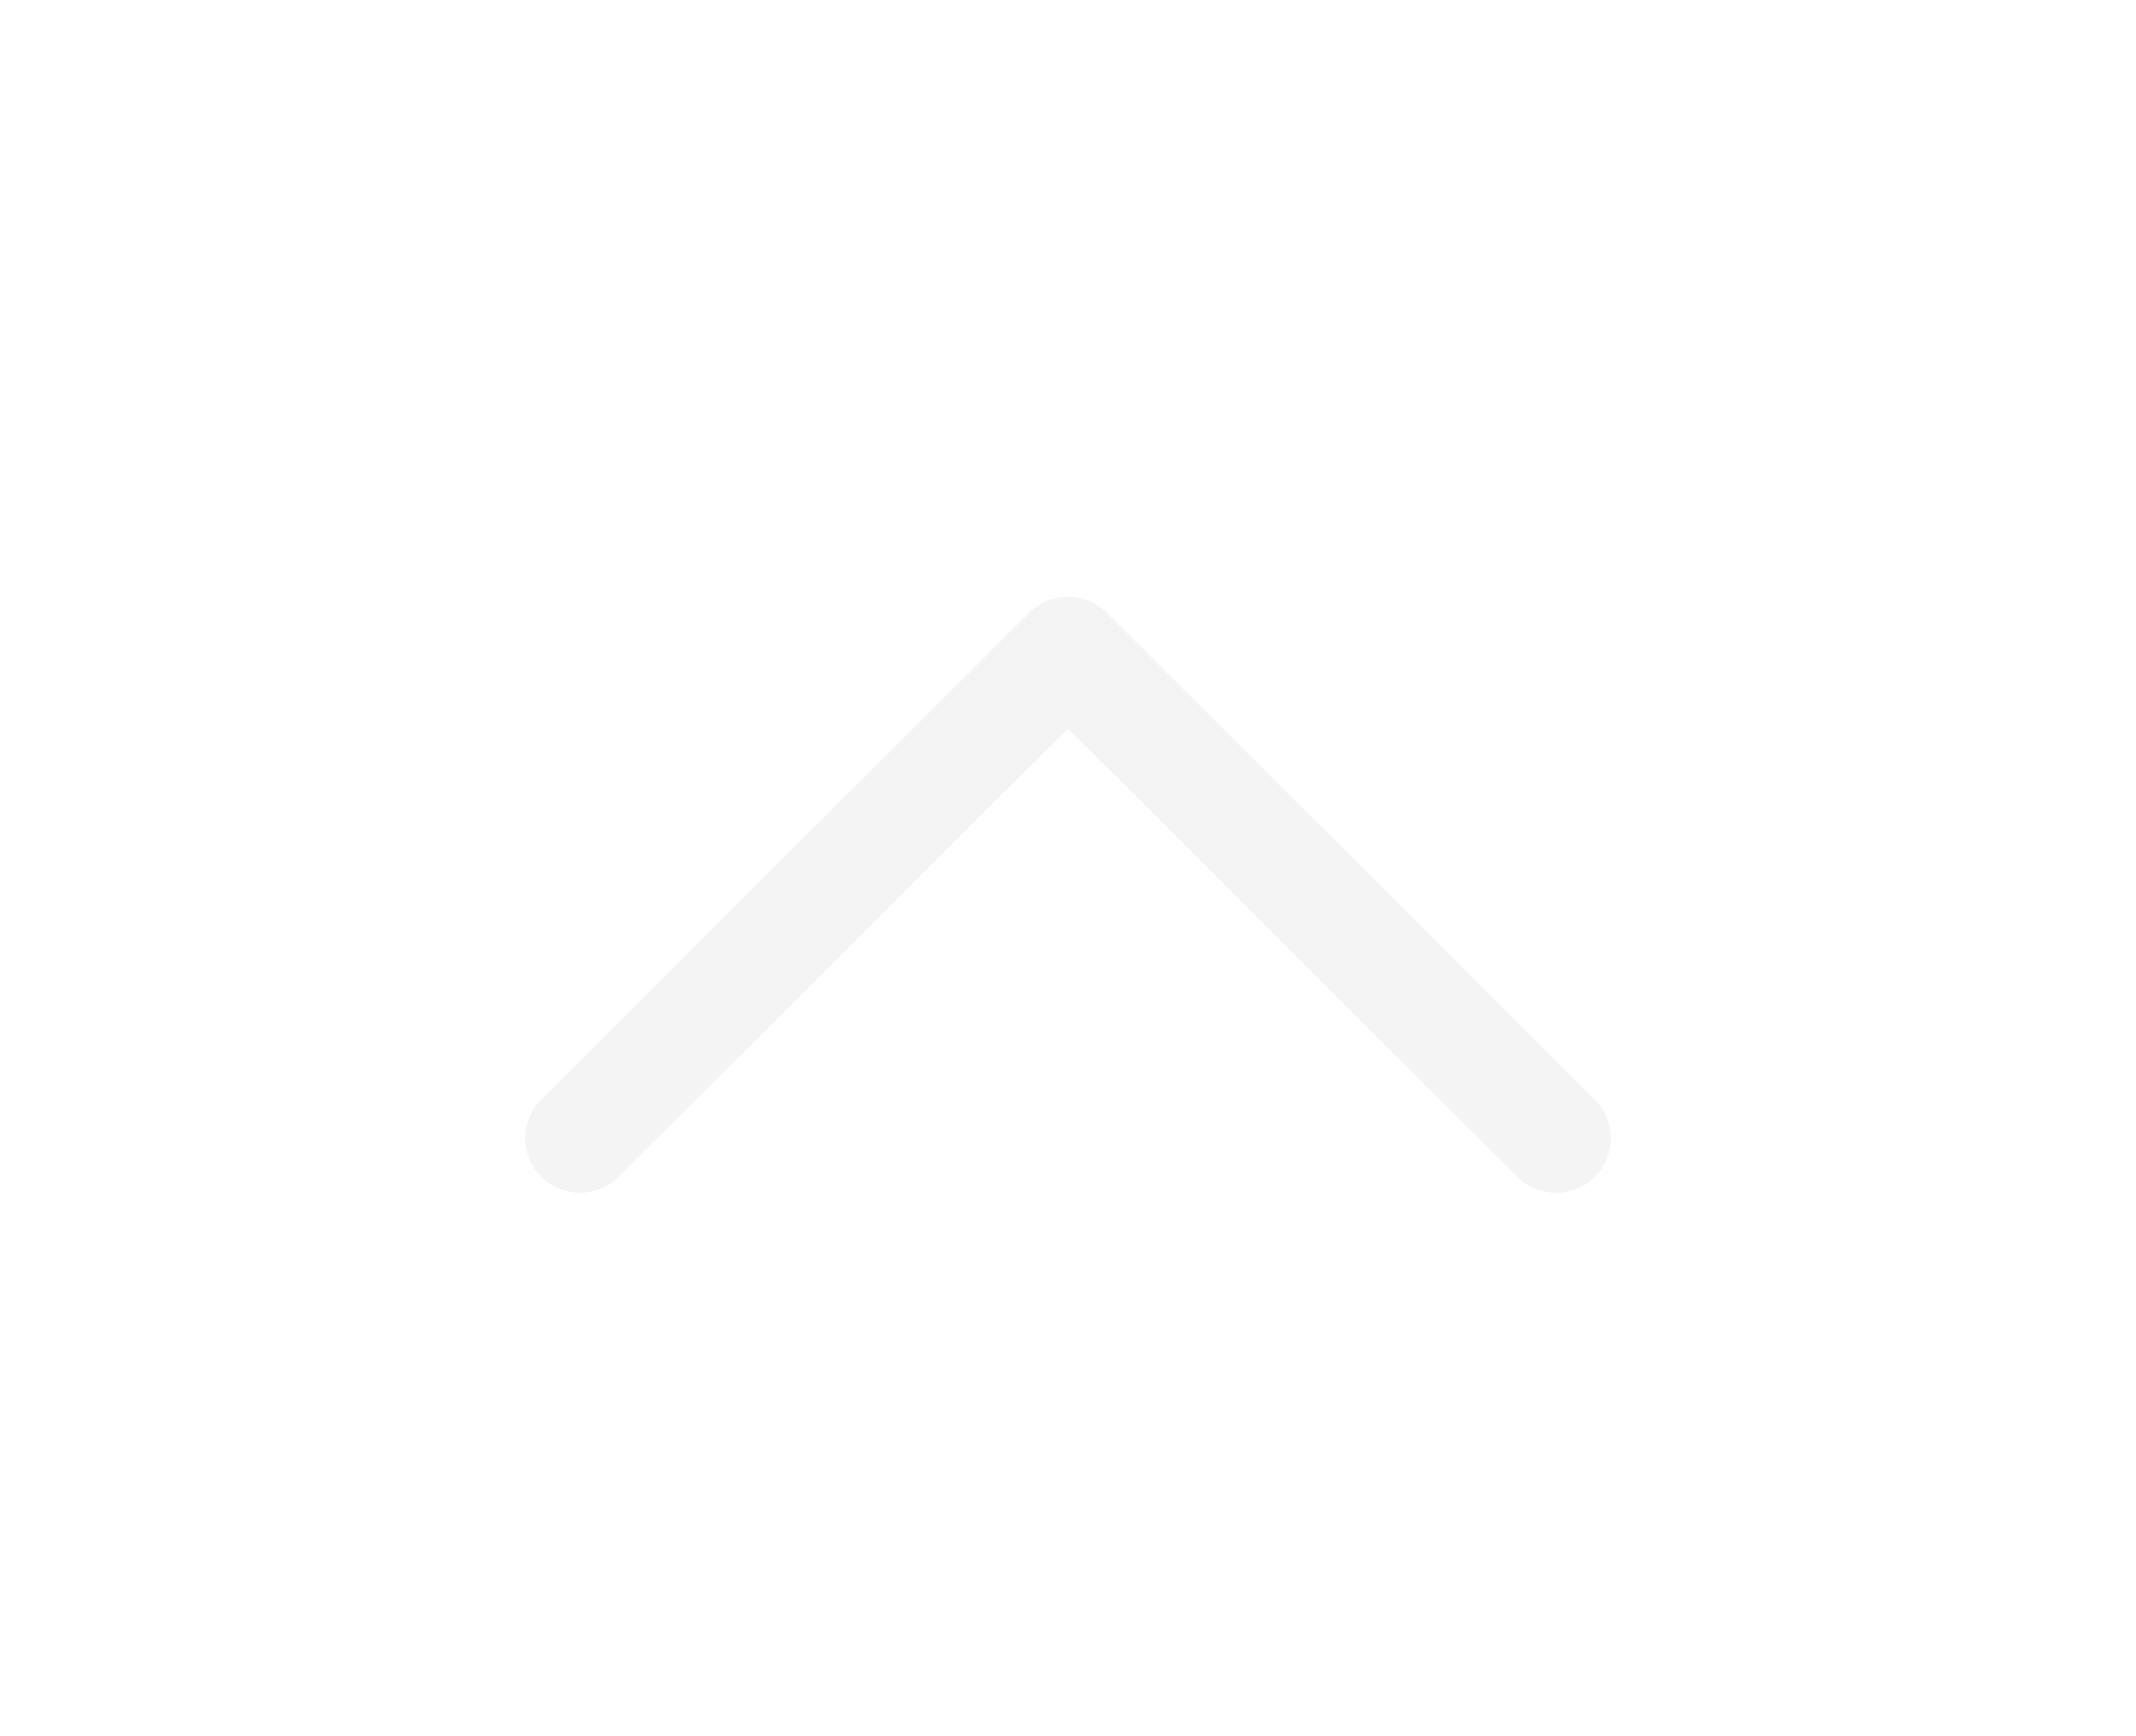
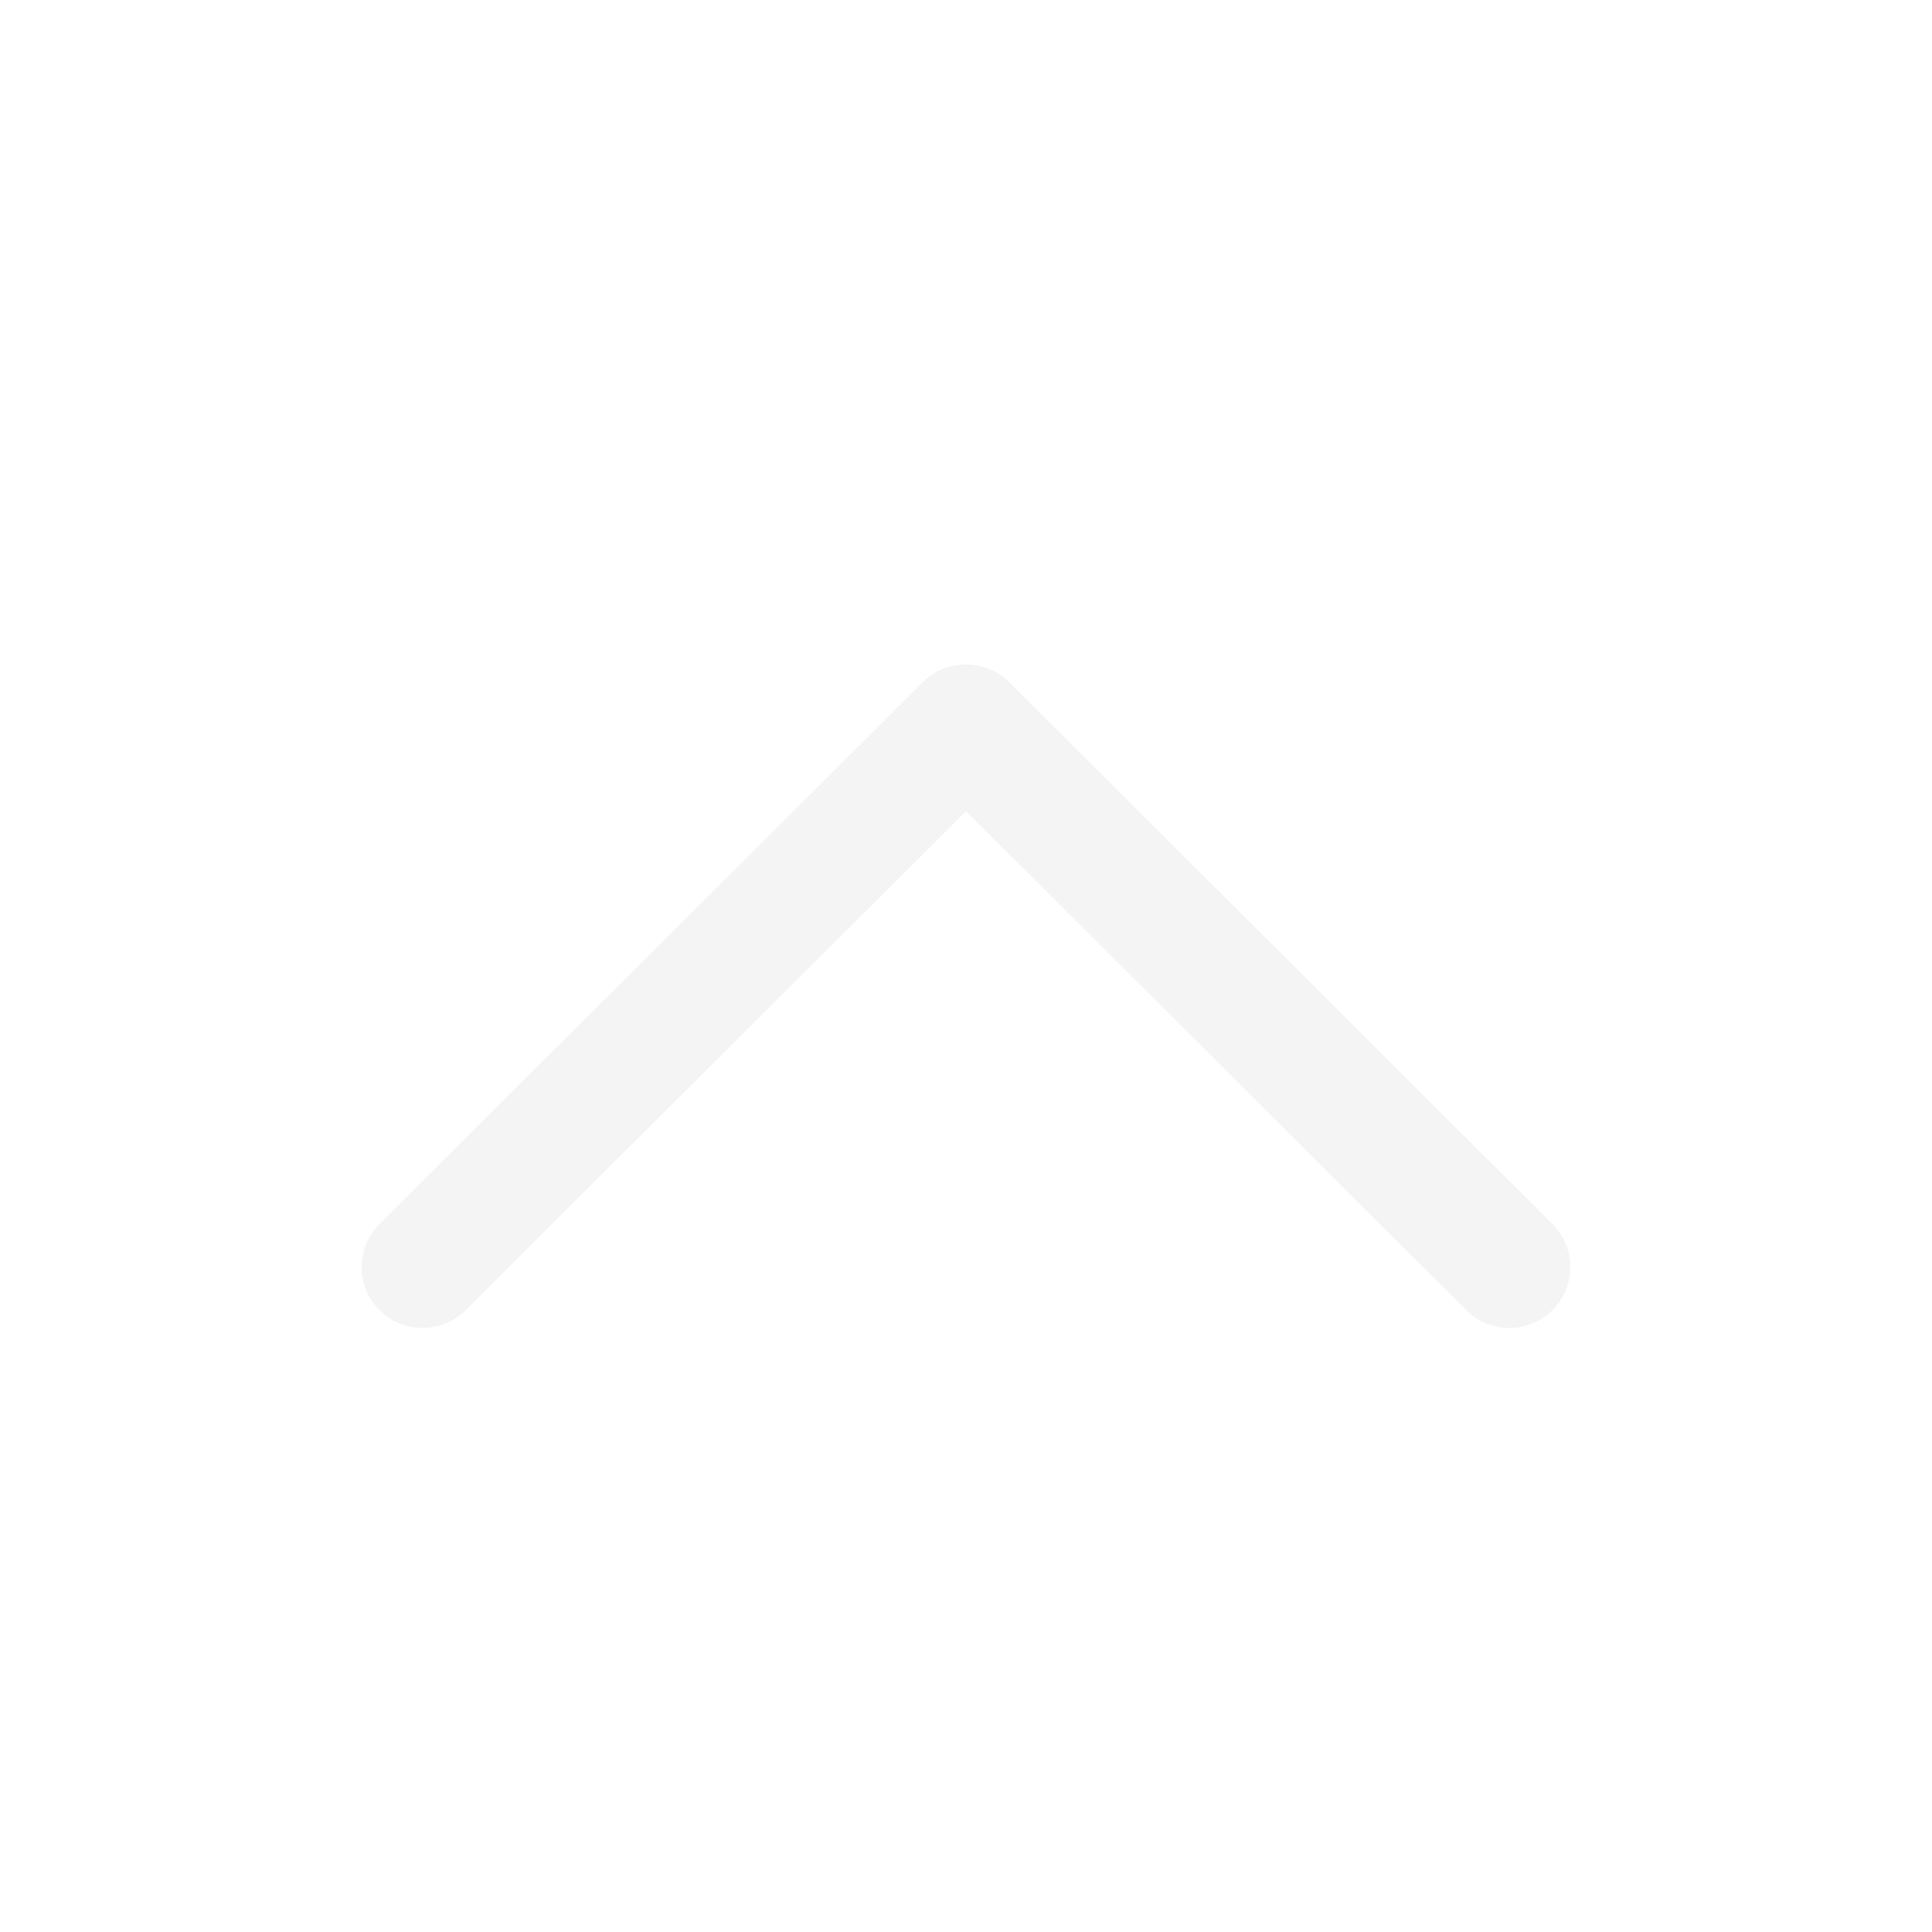
- <svg xmlns="http://www.w3.org/2000/svg" enable-background="new 0 0 32 32" width="16" height="13" id="Слой_1" version="1.1" viewBox="0 0 32 32" xml:space="preserve">
+ <svg xmlns="http://www.w3.org/2000/svg" enable-background="new 0 0 32 32" width="16" height="16" id="Слой_1" version="1.1" viewBox="0 0 32 32" xml:space="preserve">
  <path d="M16.714,11.297c-0.389-0.389-1.039-0.389-1.429,0l-8.999,8.976  c-0.394,0.394-0.394,1.033,0,1.426c0.394,0.394,1.034,0.394,1.428,0L16,13.436l8.285,8.264c0.395,0.394,1.034,0.394,1.429,0  c0.394-0.394,0.394-1.033,0-1.426L16.714,11.297z" fill="#f4f4f4" id="Expand_Less" />
  <g />
  <g />
  <g />
  <g />
  <g />
  <g />
</svg>
